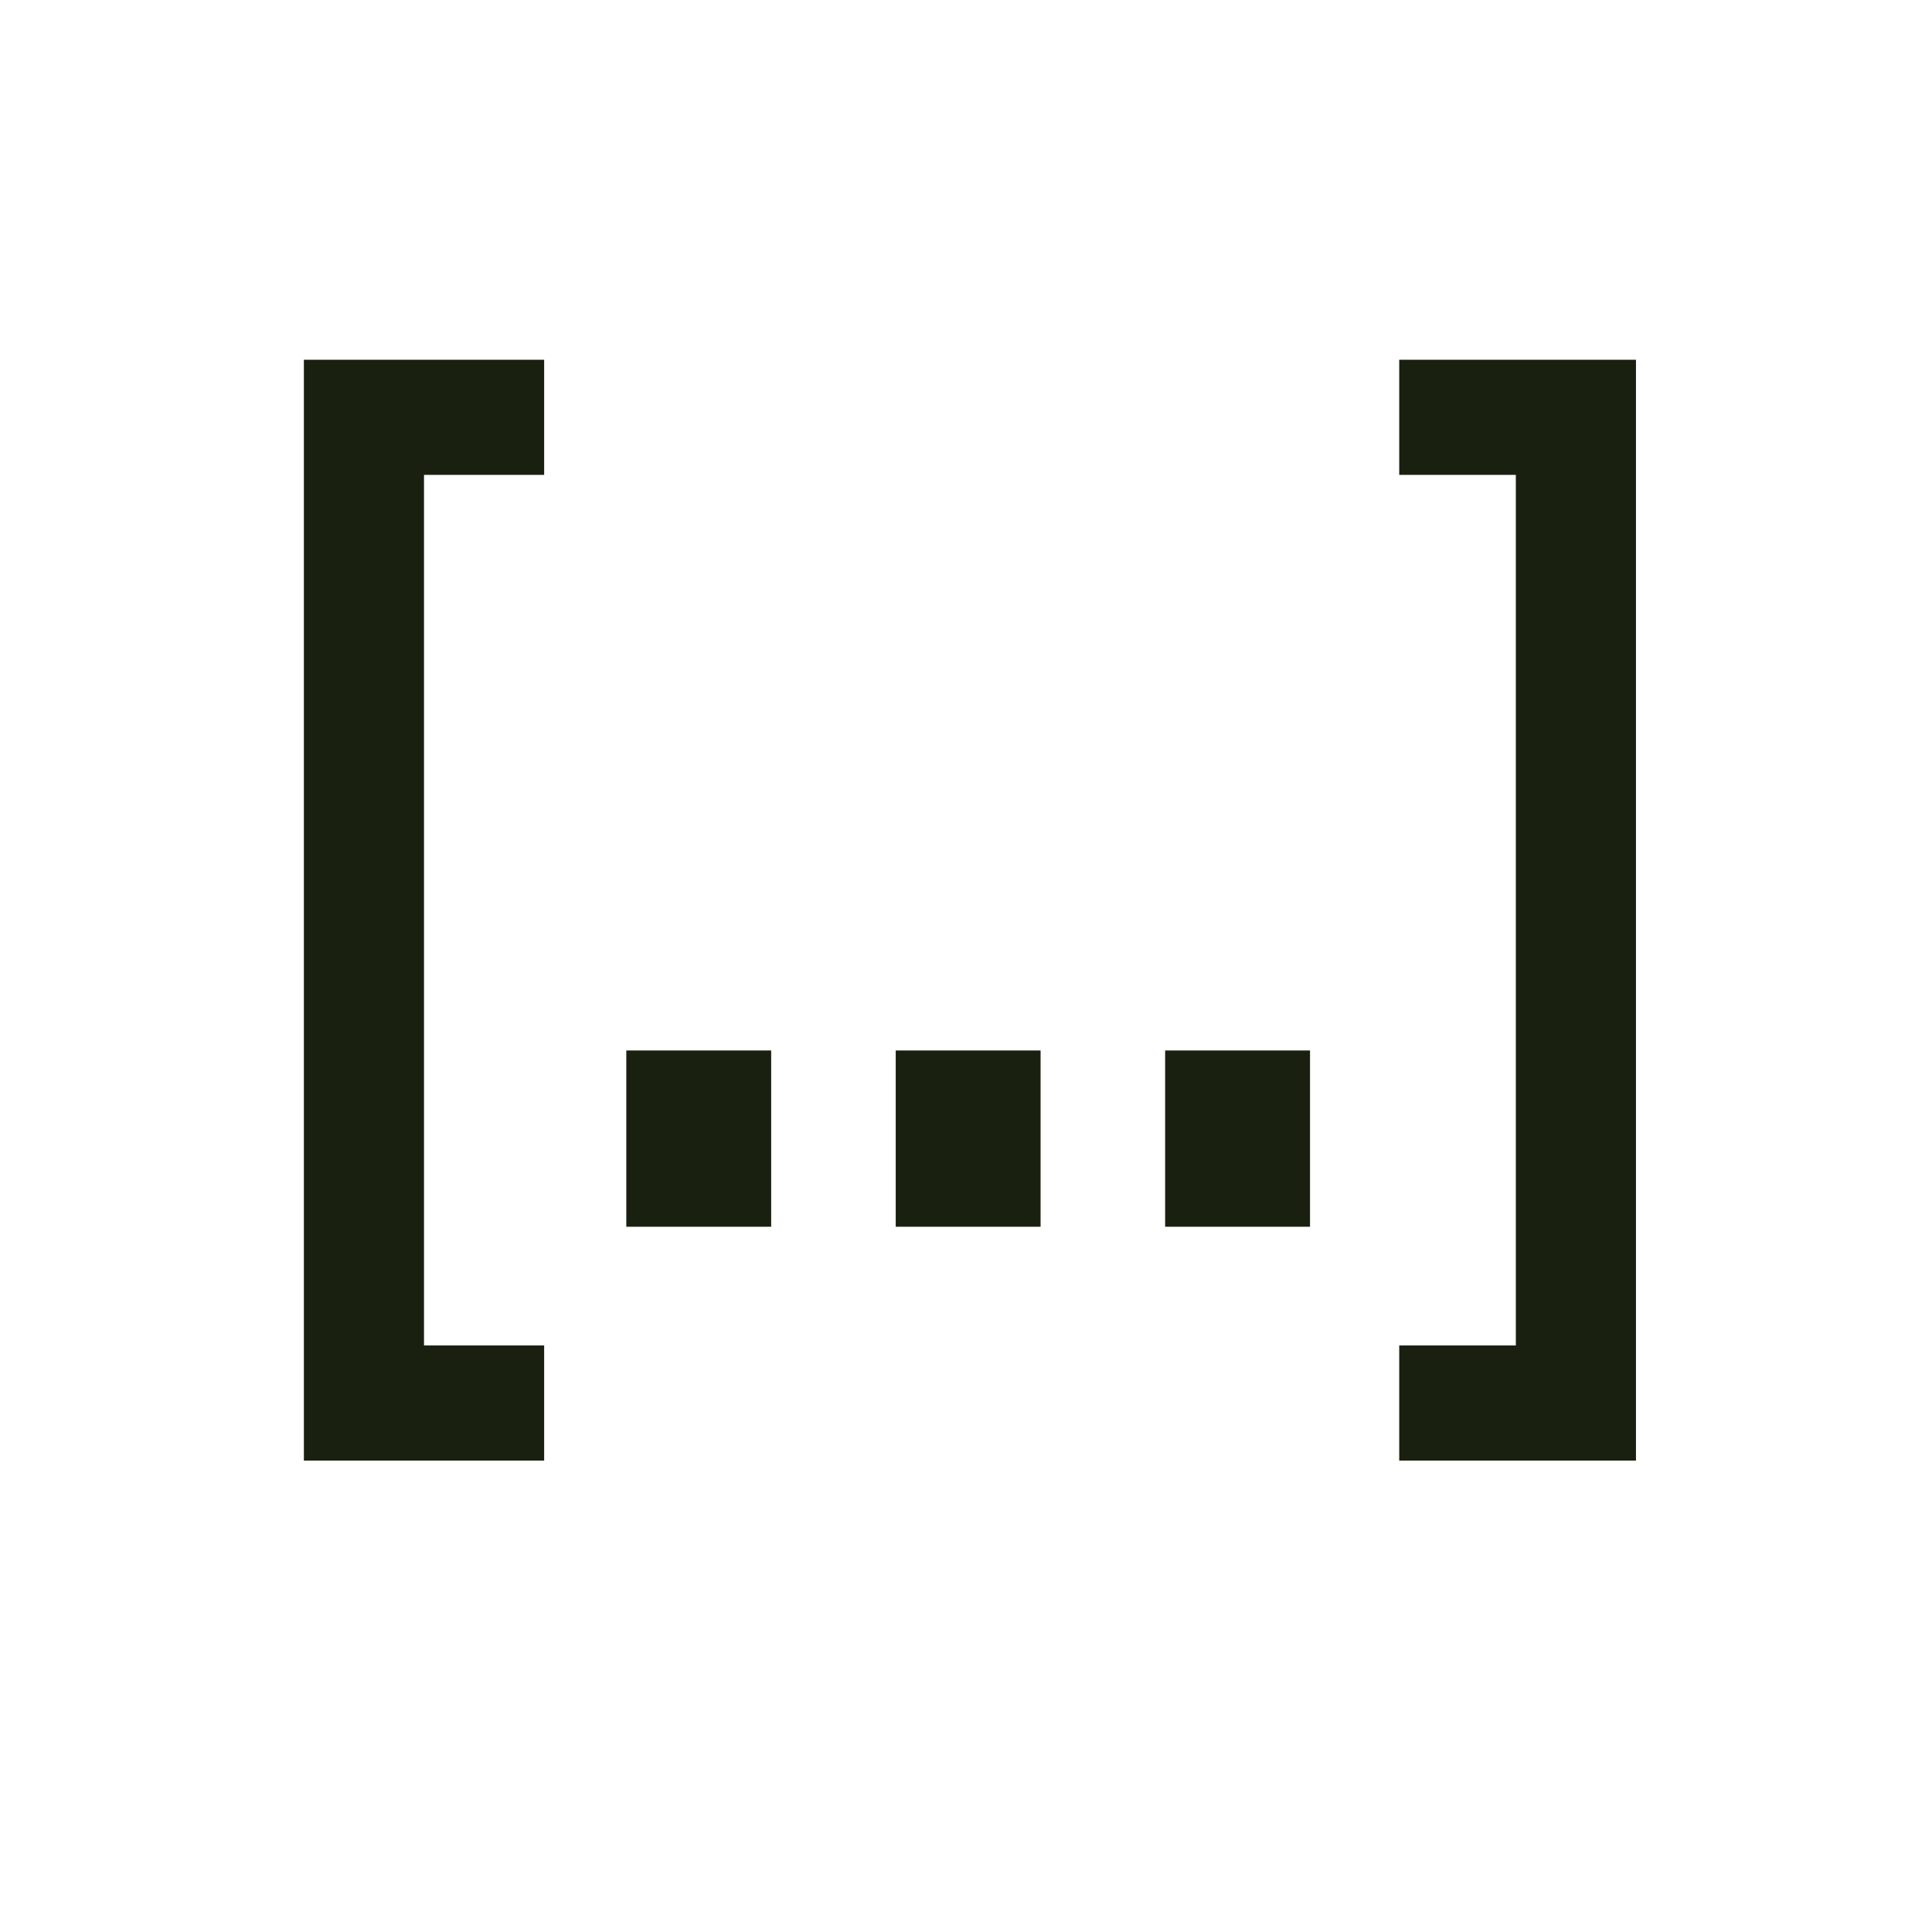
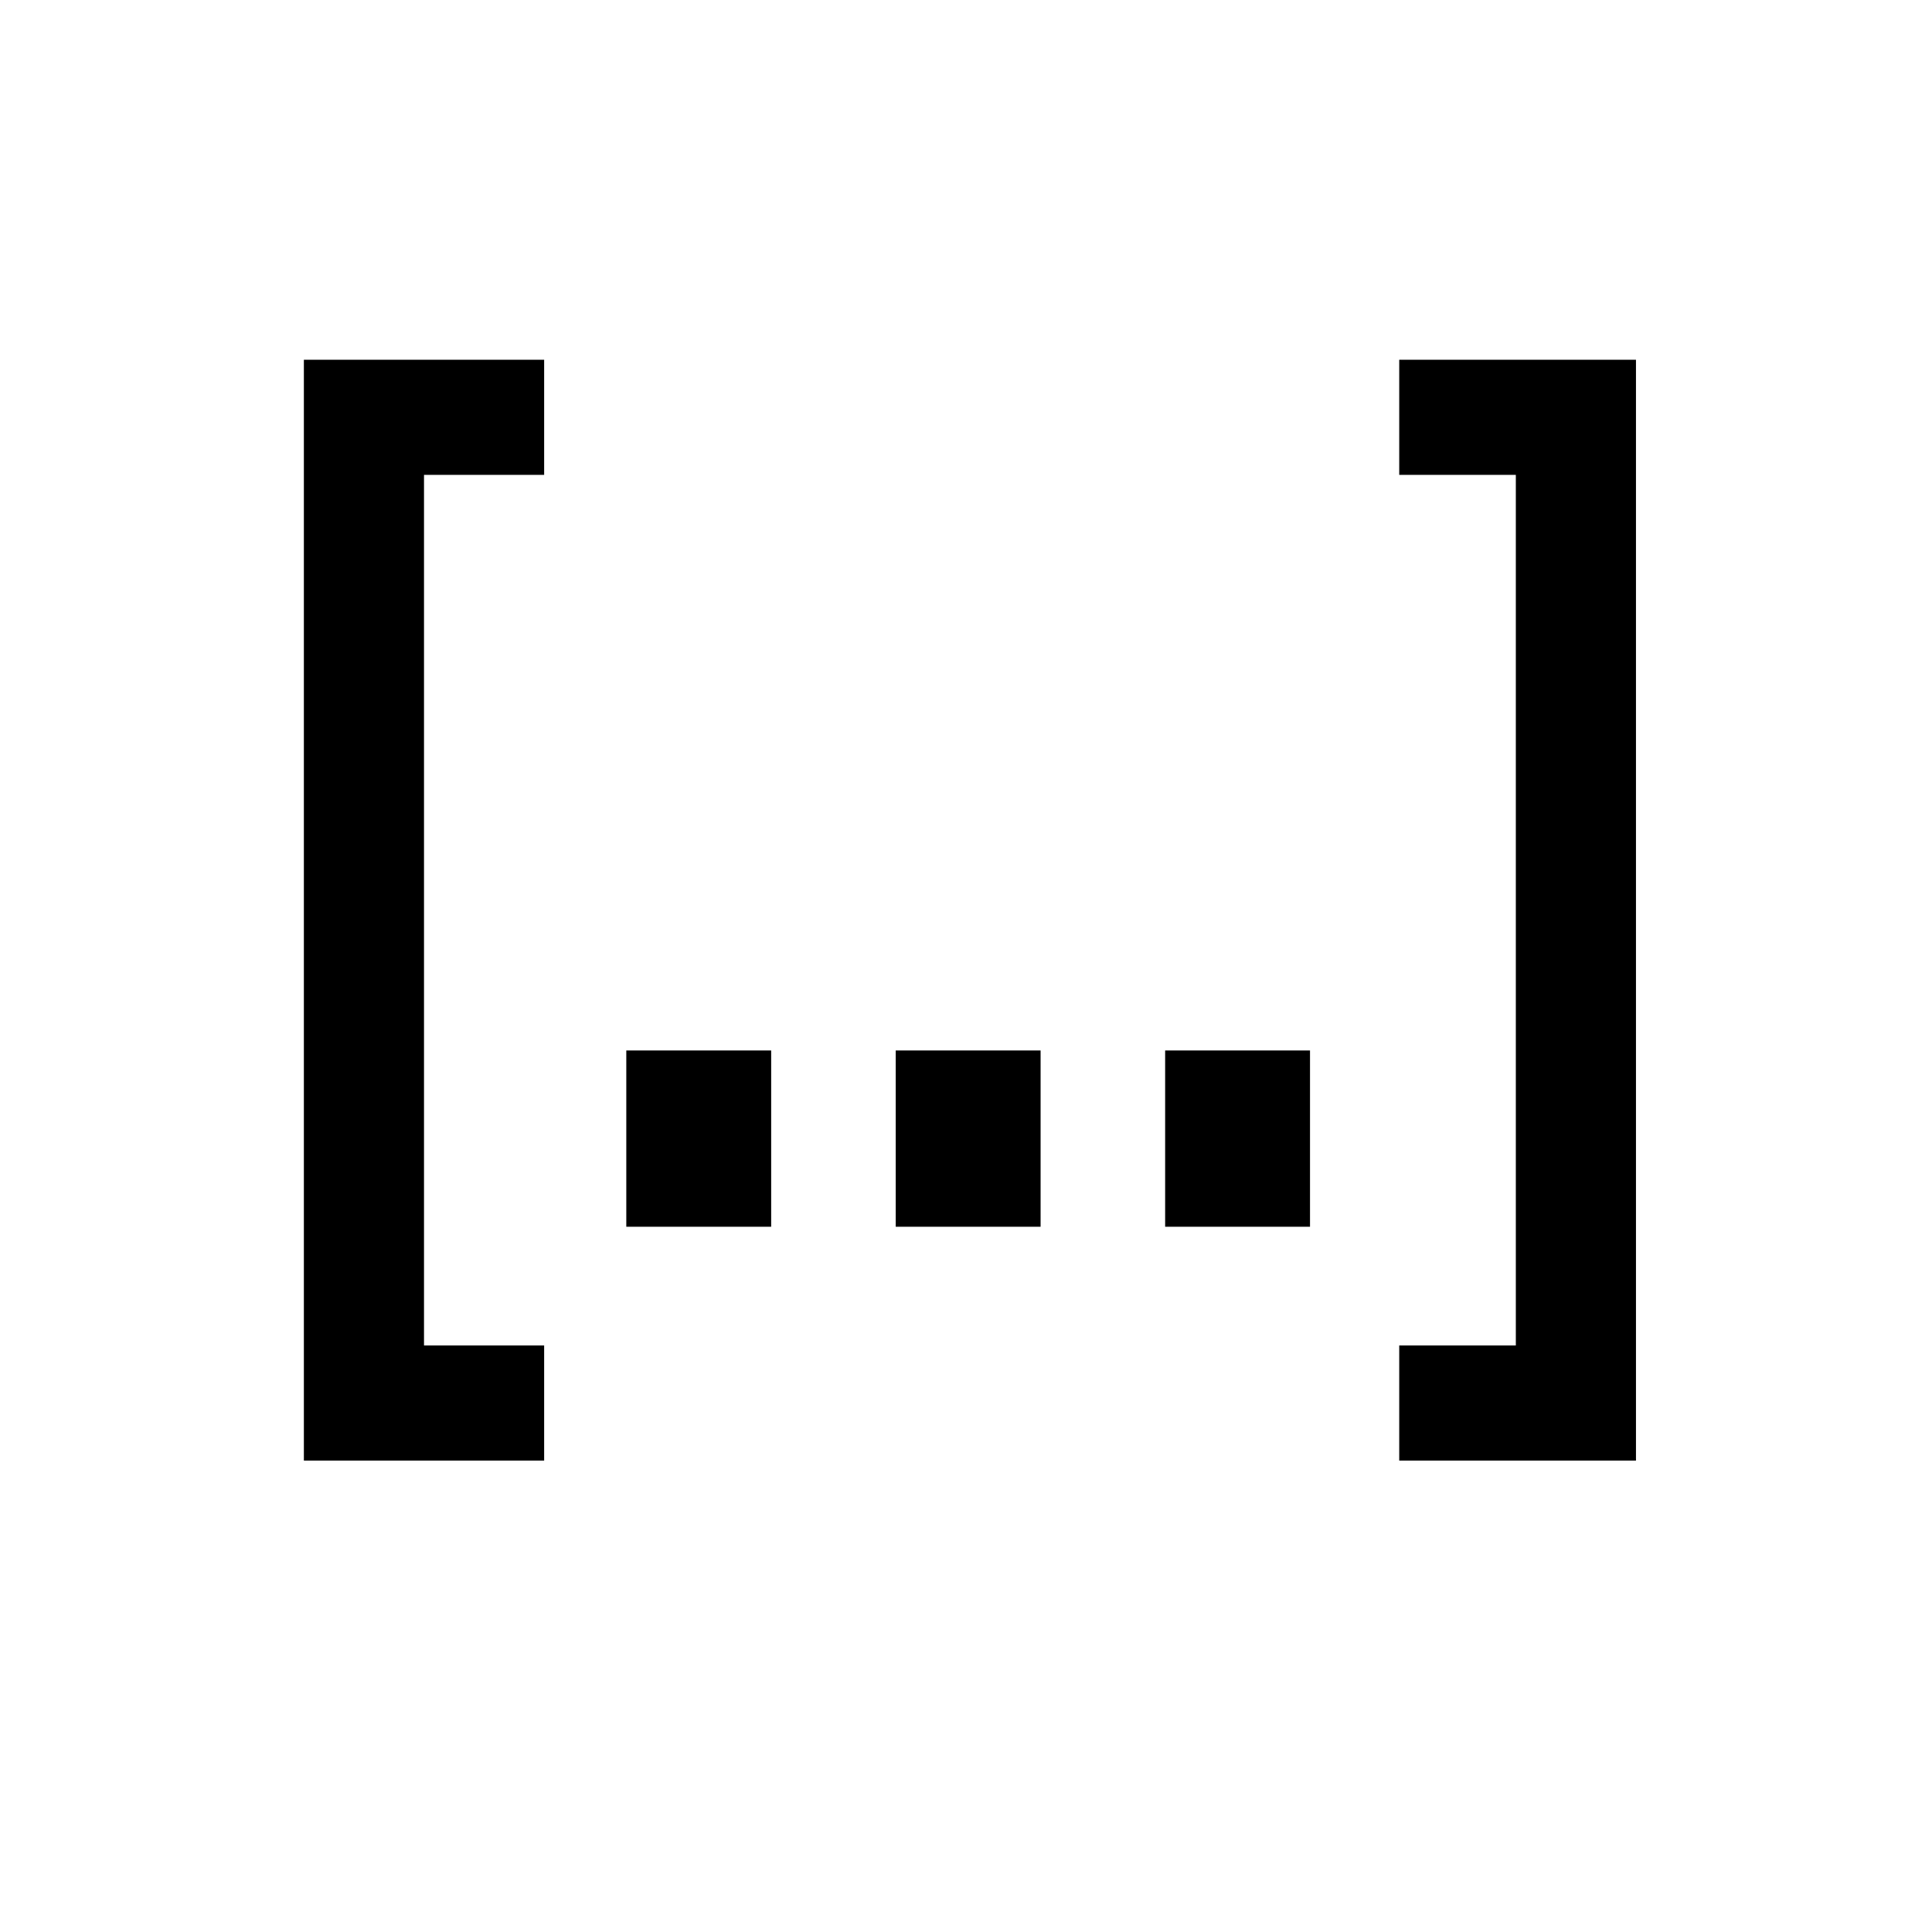
<svg xmlns="http://www.w3.org/2000/svg" width="32" height="32" viewBox="0 0 8.467 8.467" version="1.1" id="svg8">
  <defs id="defs2" />
  <g id="layer1" />
  <g id="layer2">
-     <text xml:space="preserve" style="font-style:normal;font-variant:normal;font-weight:bold;font-stretch:condensed;font-size:5.226px;line-height:125%;font-family:'Liberation Sans Narrow';-inkscape-font-specification:'Liberation Sans Narrow, Bold Condensed';font-variant-ligatures:normal;font-variant-caps:normal;font-variant-numeric:normal;font-variant-east-asian:normal;letter-spacing:0px;word-spacing:0px;fill:#1a2010;fill-opacity:1;stroke:none;stroke-width:0.18px;stroke-linecap:butt;stroke-linejoin:miter;stroke-opacity:1" x="1.078" y="5.325" id="text2484" transform="scale(0.9910516,1.009029)">
+     <text xml:space="preserve" style="font-style:normal;font-variant:normal;font-weight:bold;font-stretch:condensed;font-size:5.226px;line-height:125%;font-family:'Liberation Sans Narrow';-inkscape-font-specification:'Liberation Sans Narrow, Bold Condensed';font-variant-ligatures:normal;font-variant-caps:normal;font-variant-numeric:normal;font-variant-east-asian:normal;letter-spacing:0px;word-spacing:0px;fill:#000000;fill-opacity:1;stroke:none;stroke-width:0.18px;stroke-linecap:butt;stroke-linejoin:miter;stroke-opacity:1" x="1.078" y="5.325" id="text2484" transform="scale(0.9910516,1.009029)">
      <tspan id="tspan2482" style="font-style:normal;font-variant:normal;font-weight:bold;font-stretch:condensed;font-size:5.226px;font-family:'Liberation Sans Narrow';-inkscape-font-specification:'Liberation Sans Narrow, Bold Condensed';font-variant-ligatures:normal;font-variant-caps:normal;font-variant-numeric:normal;font-variant-east-asian:normal;stroke-width:0.18px" x="1.078" y="5.325">[...]</tspan>
    </text>
  </g>
</svg>
